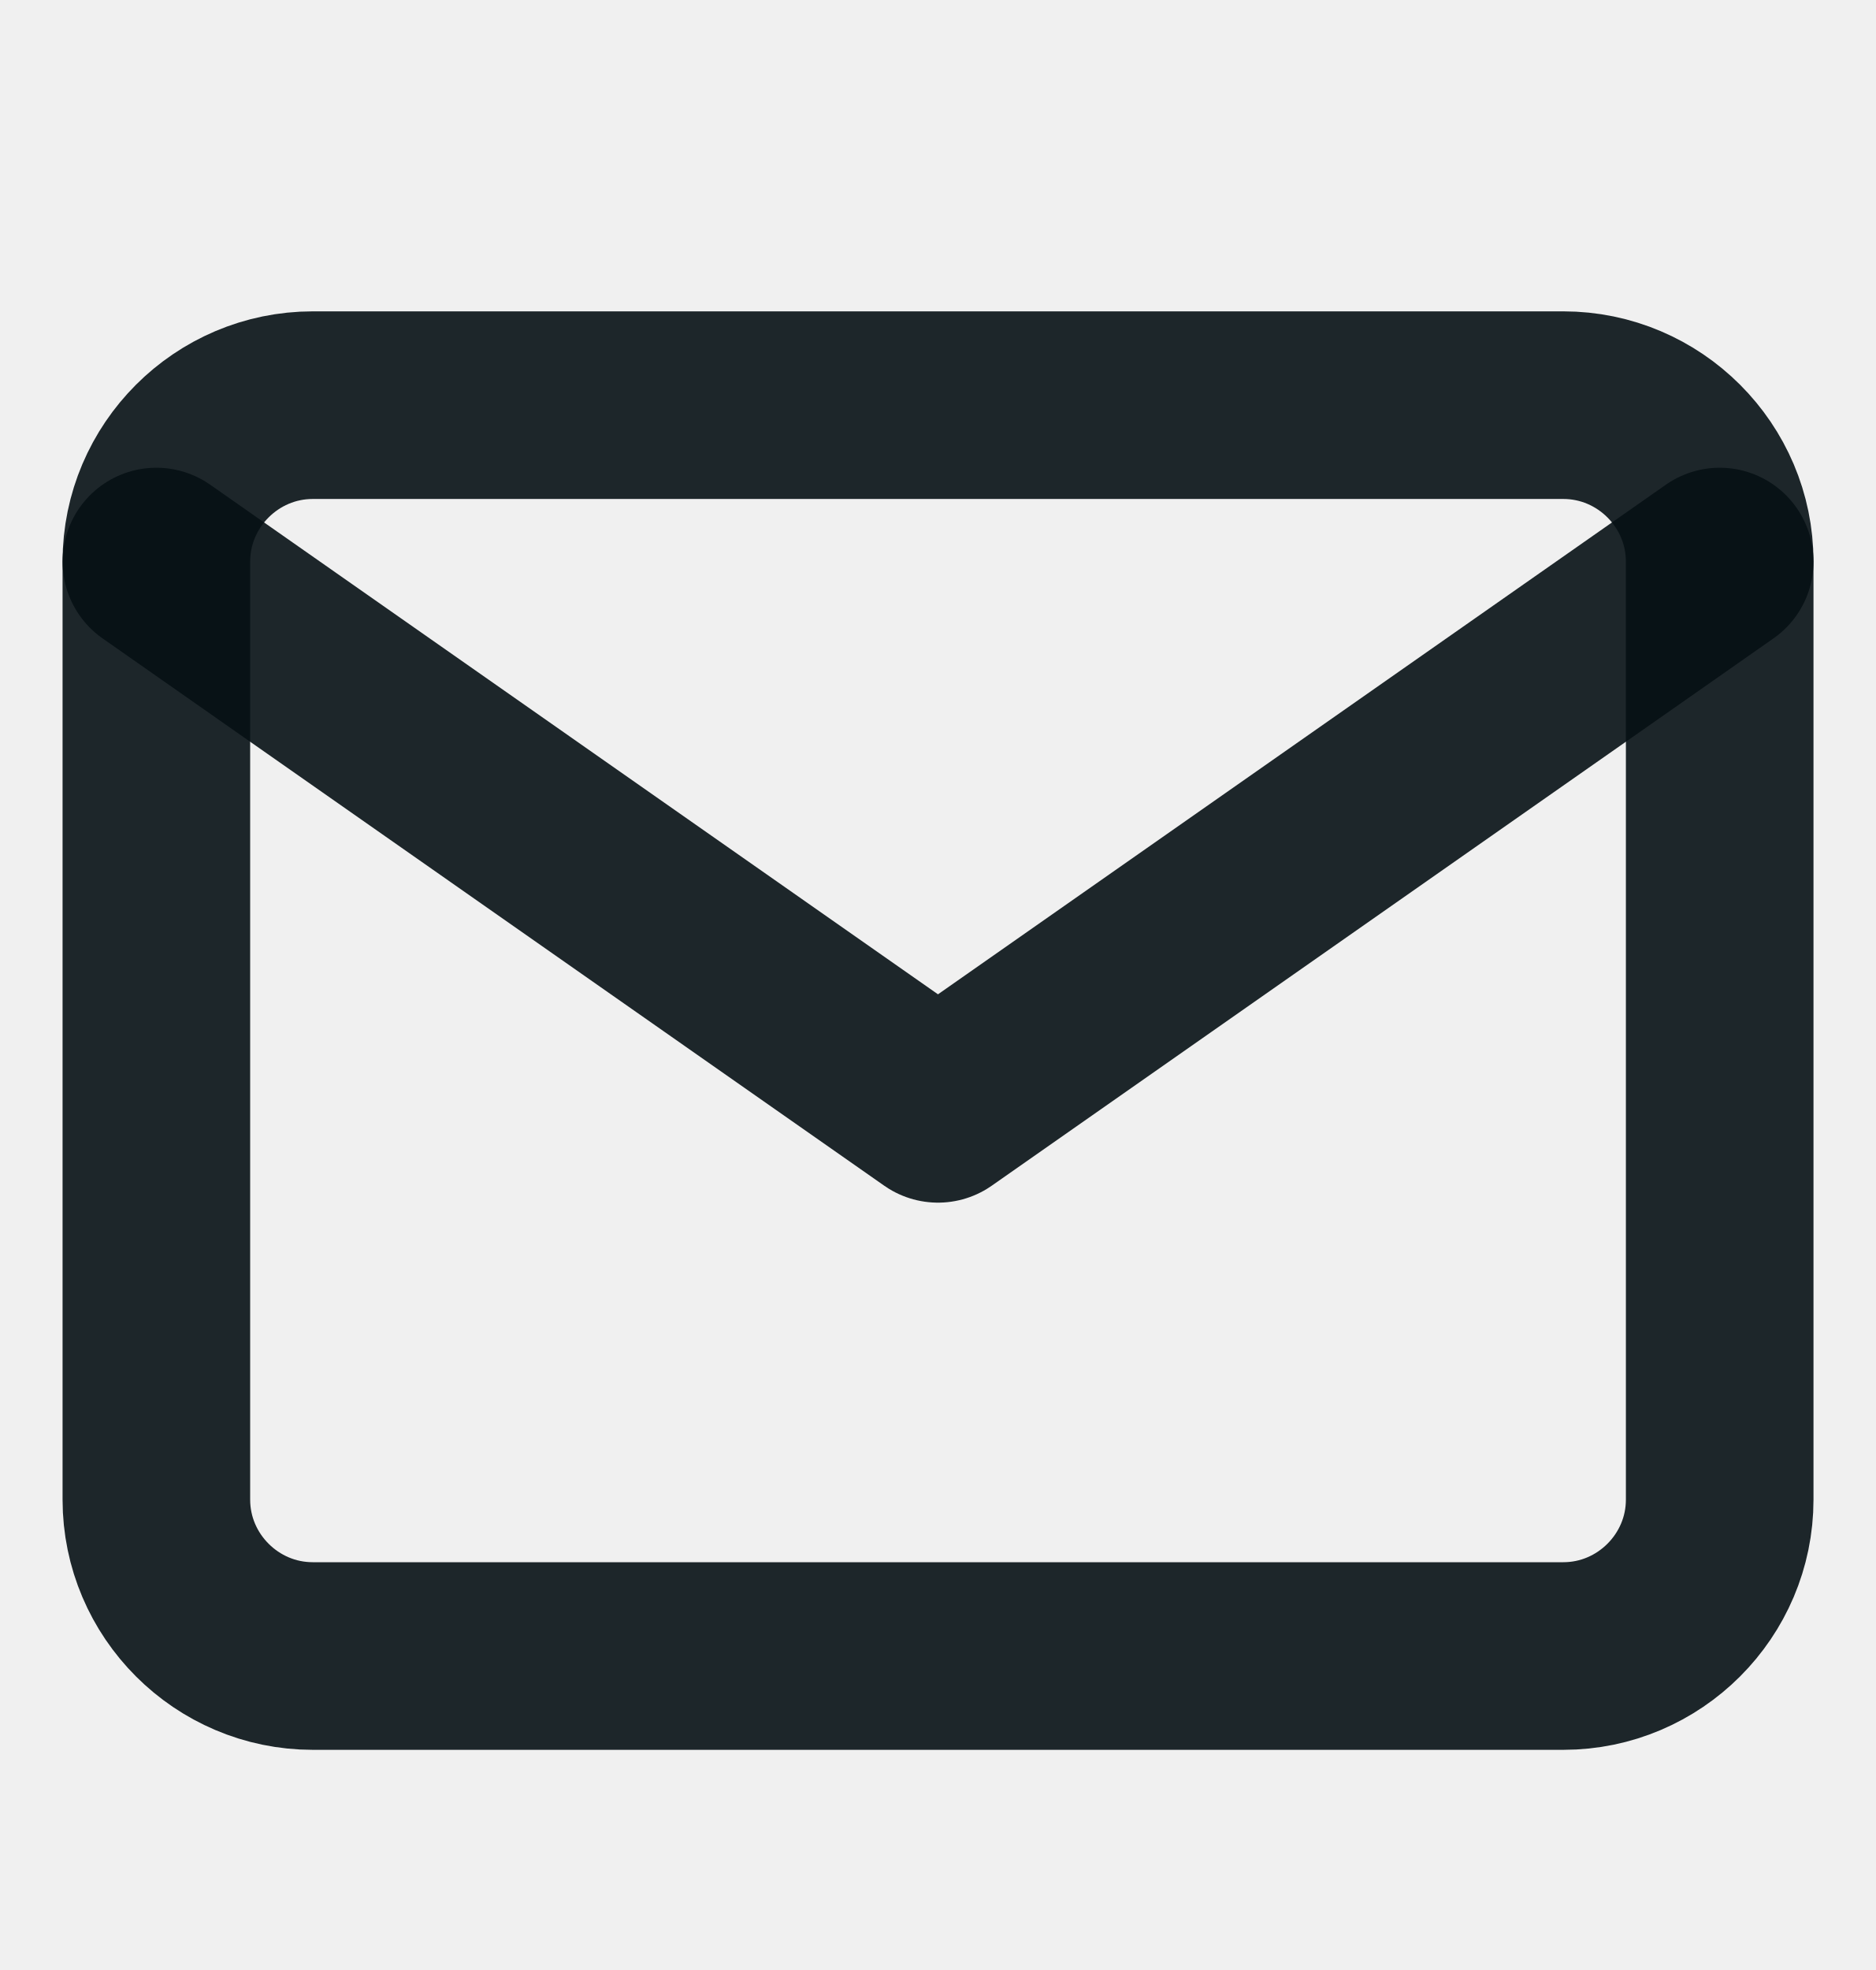
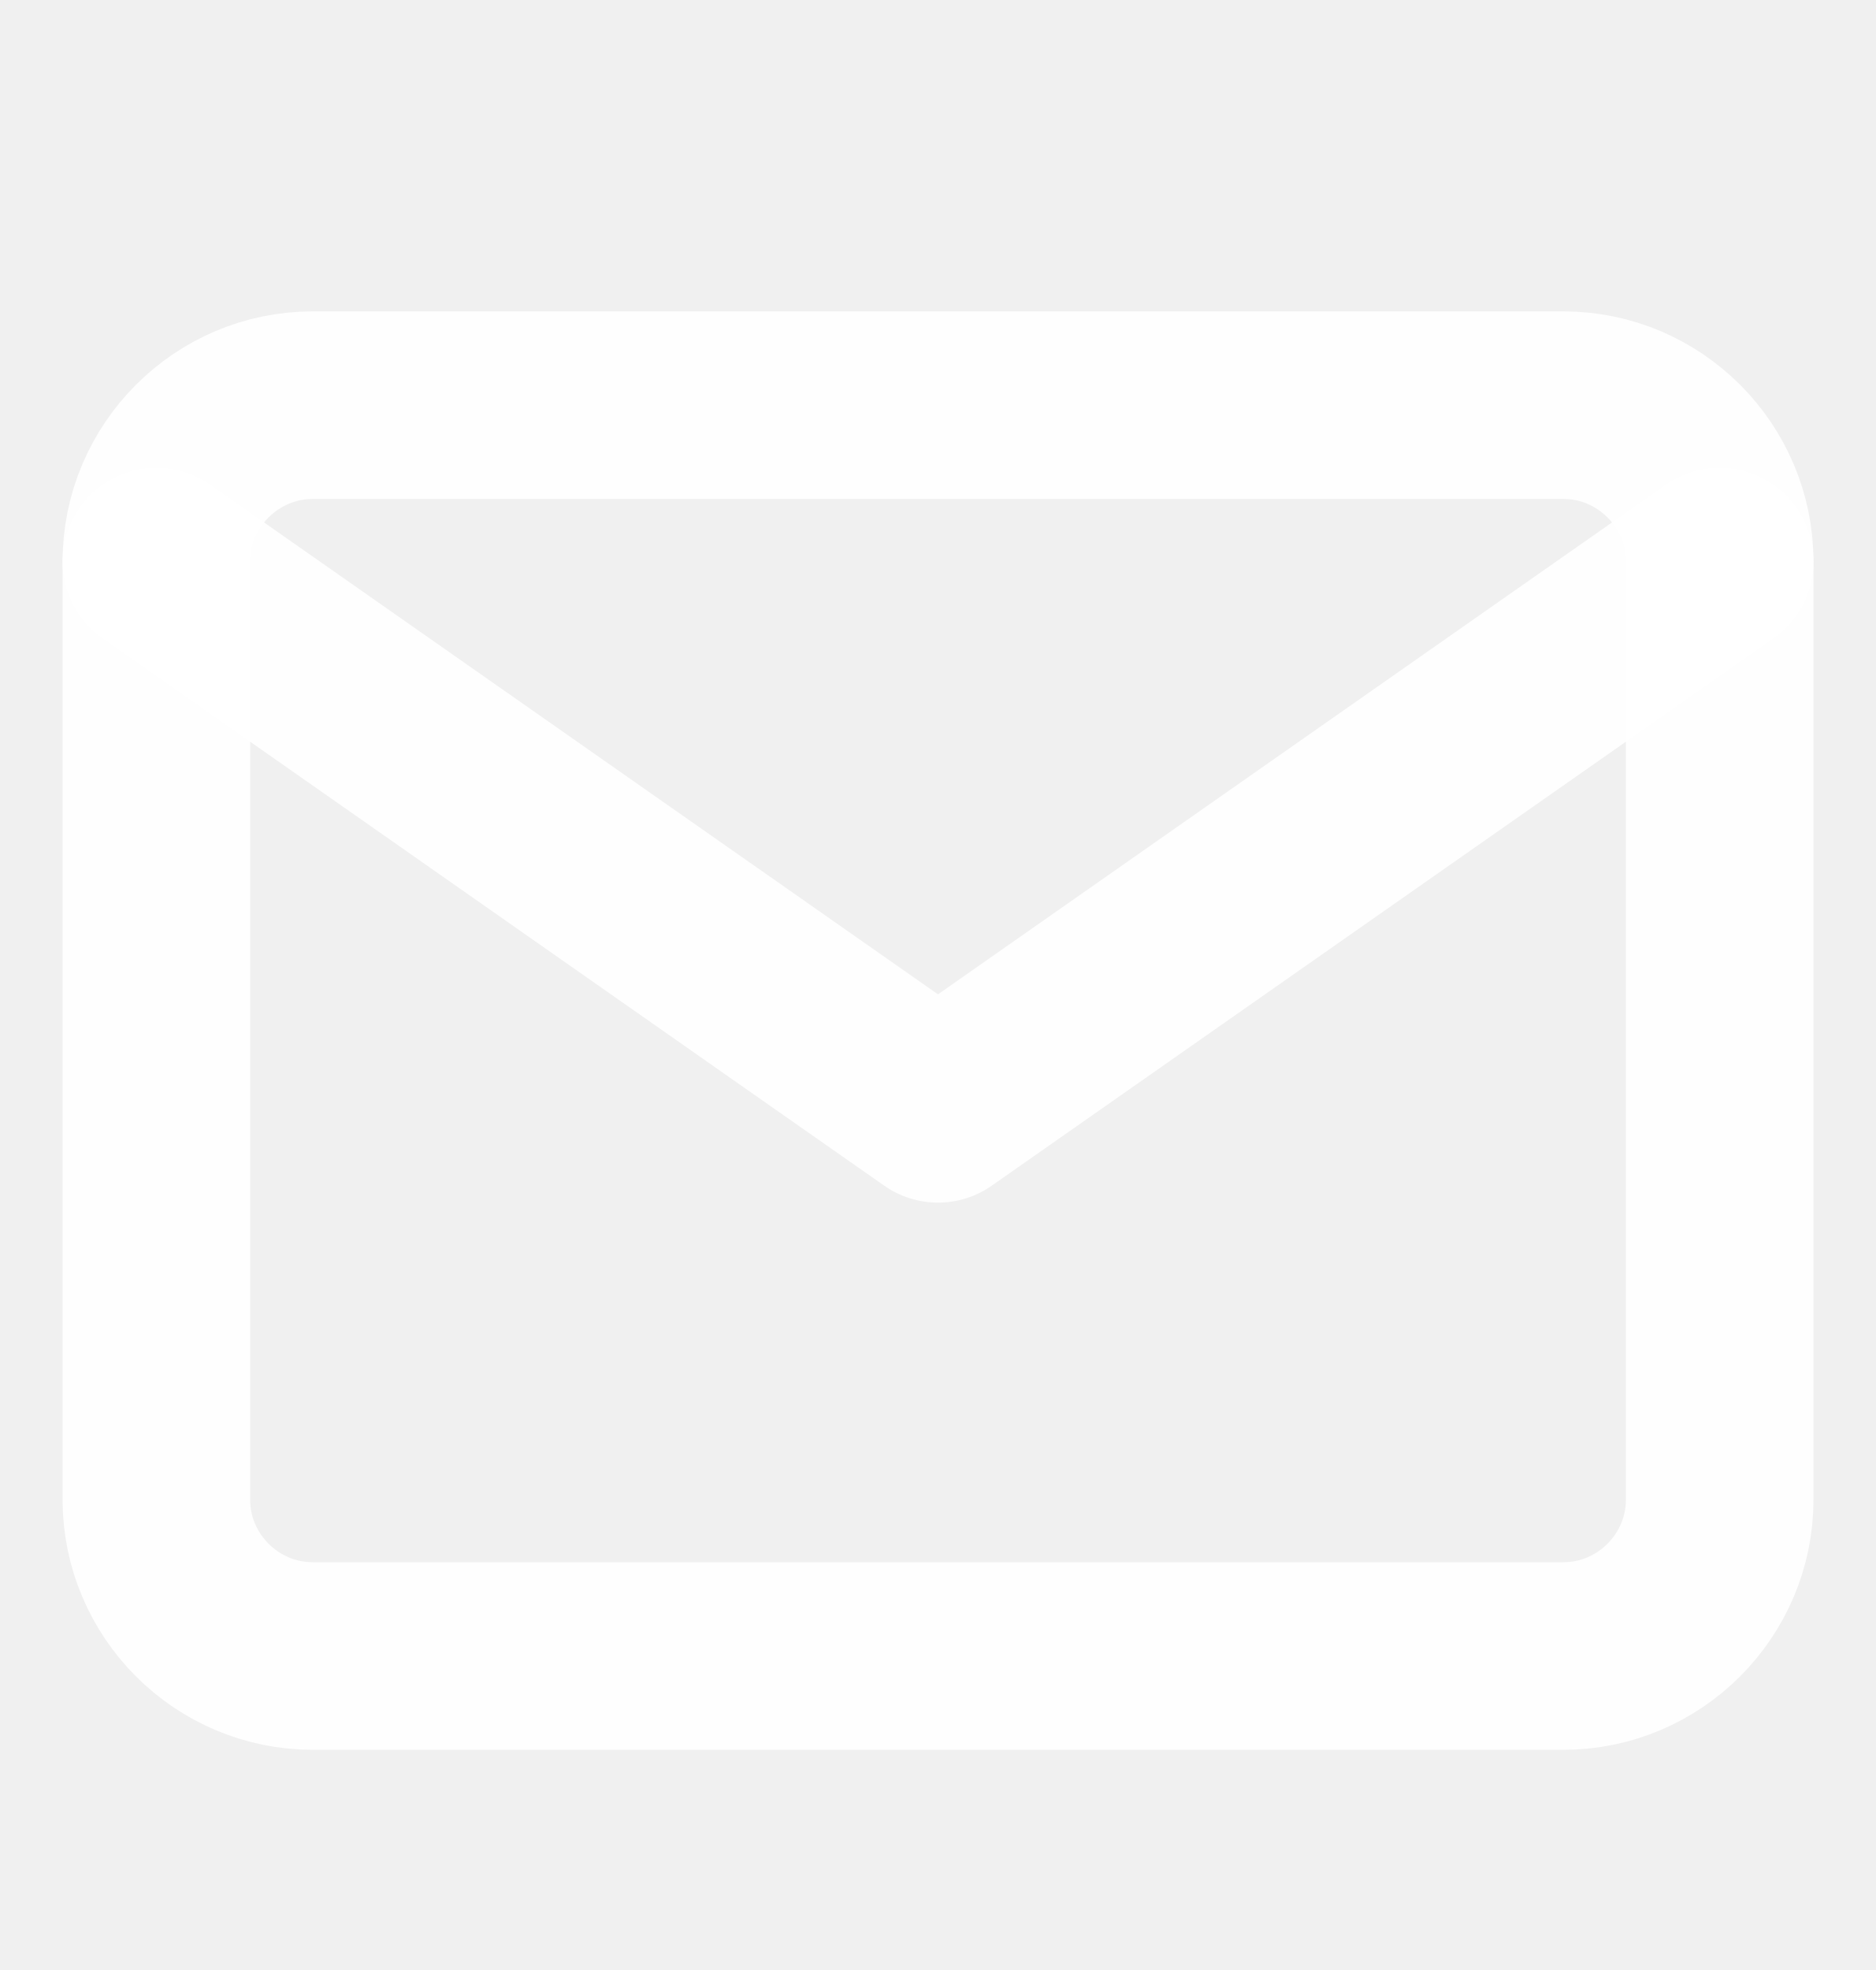
<svg xmlns="http://www.w3.org/2000/svg" width="20" height="21" viewBox="0 0 20 21" fill="none">
-   <path d="M3.334 4.319H16.667C17.584 4.319 18.334 5.069 18.334 5.986V15.986C18.334 16.903 17.584 17.653 16.667 17.653H3.334C2.417 17.653 1.667 16.903 1.667 15.986V5.986C1.667 5.069 2.417 4.319 3.334 4.319Z" stroke="#061014" stroke-opacity="0.9" stroke-width="2" stroke-linecap="round" stroke-linejoin="round" />
-   <path d="M18.334 5.986L10 11.82L1.667 5.986" stroke="#061014" stroke-opacity="0.9" stroke-width="2" stroke-linecap="round" stroke-linejoin="round" />
+   <path d="M3.334 4.319H16.667C17.584 4.319 18.334 5.069 18.334 5.986V15.986C18.334 16.903 17.584 17.653 16.667 17.653H3.334C2.417 17.653 1.667 16.903 1.667 15.986V5.986C1.667 5.069 2.417 4.319 3.334 4.319Z" stroke="#fff" stroke-opacity="0.9" stroke-width="2" stroke-linecap="round" stroke-linejoin="round" />
+   <path d="M18.334 5.986L10 11.82L1.667 5.986" stroke="#fff" stroke-opacity="0.9" stroke-width="2" stroke-linecap="round" stroke-linejoin="round" />
</svg>
